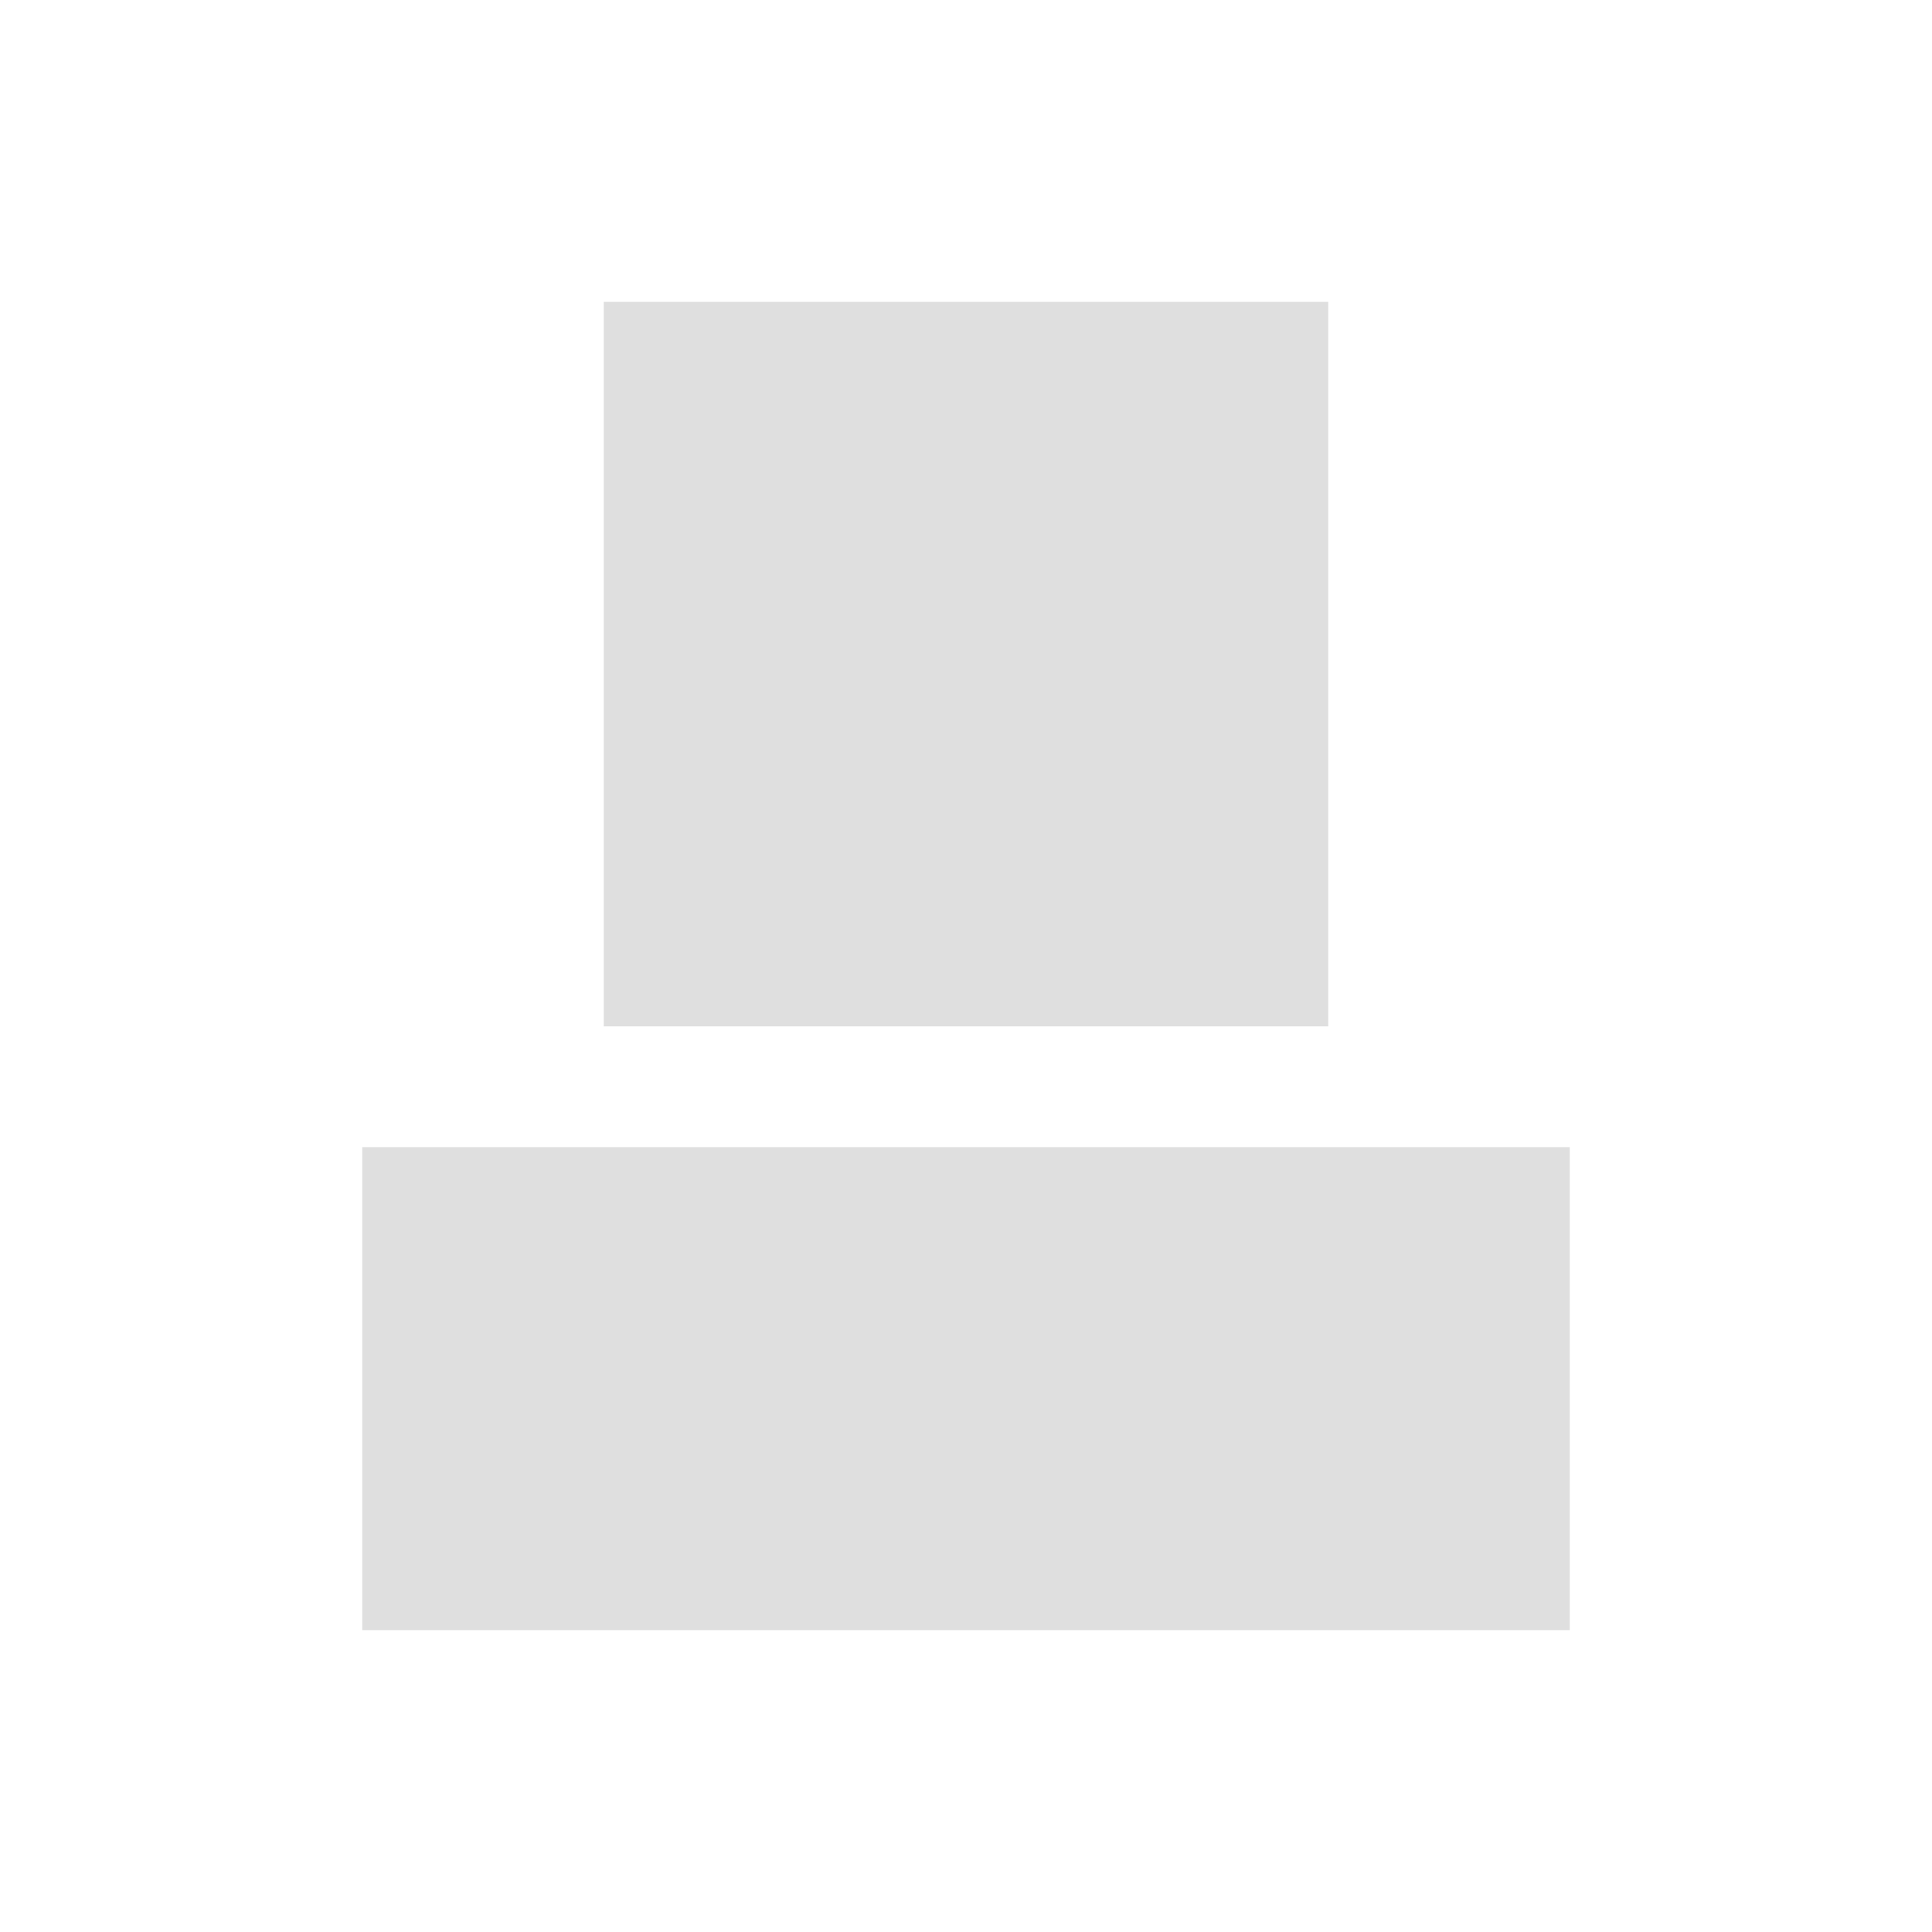
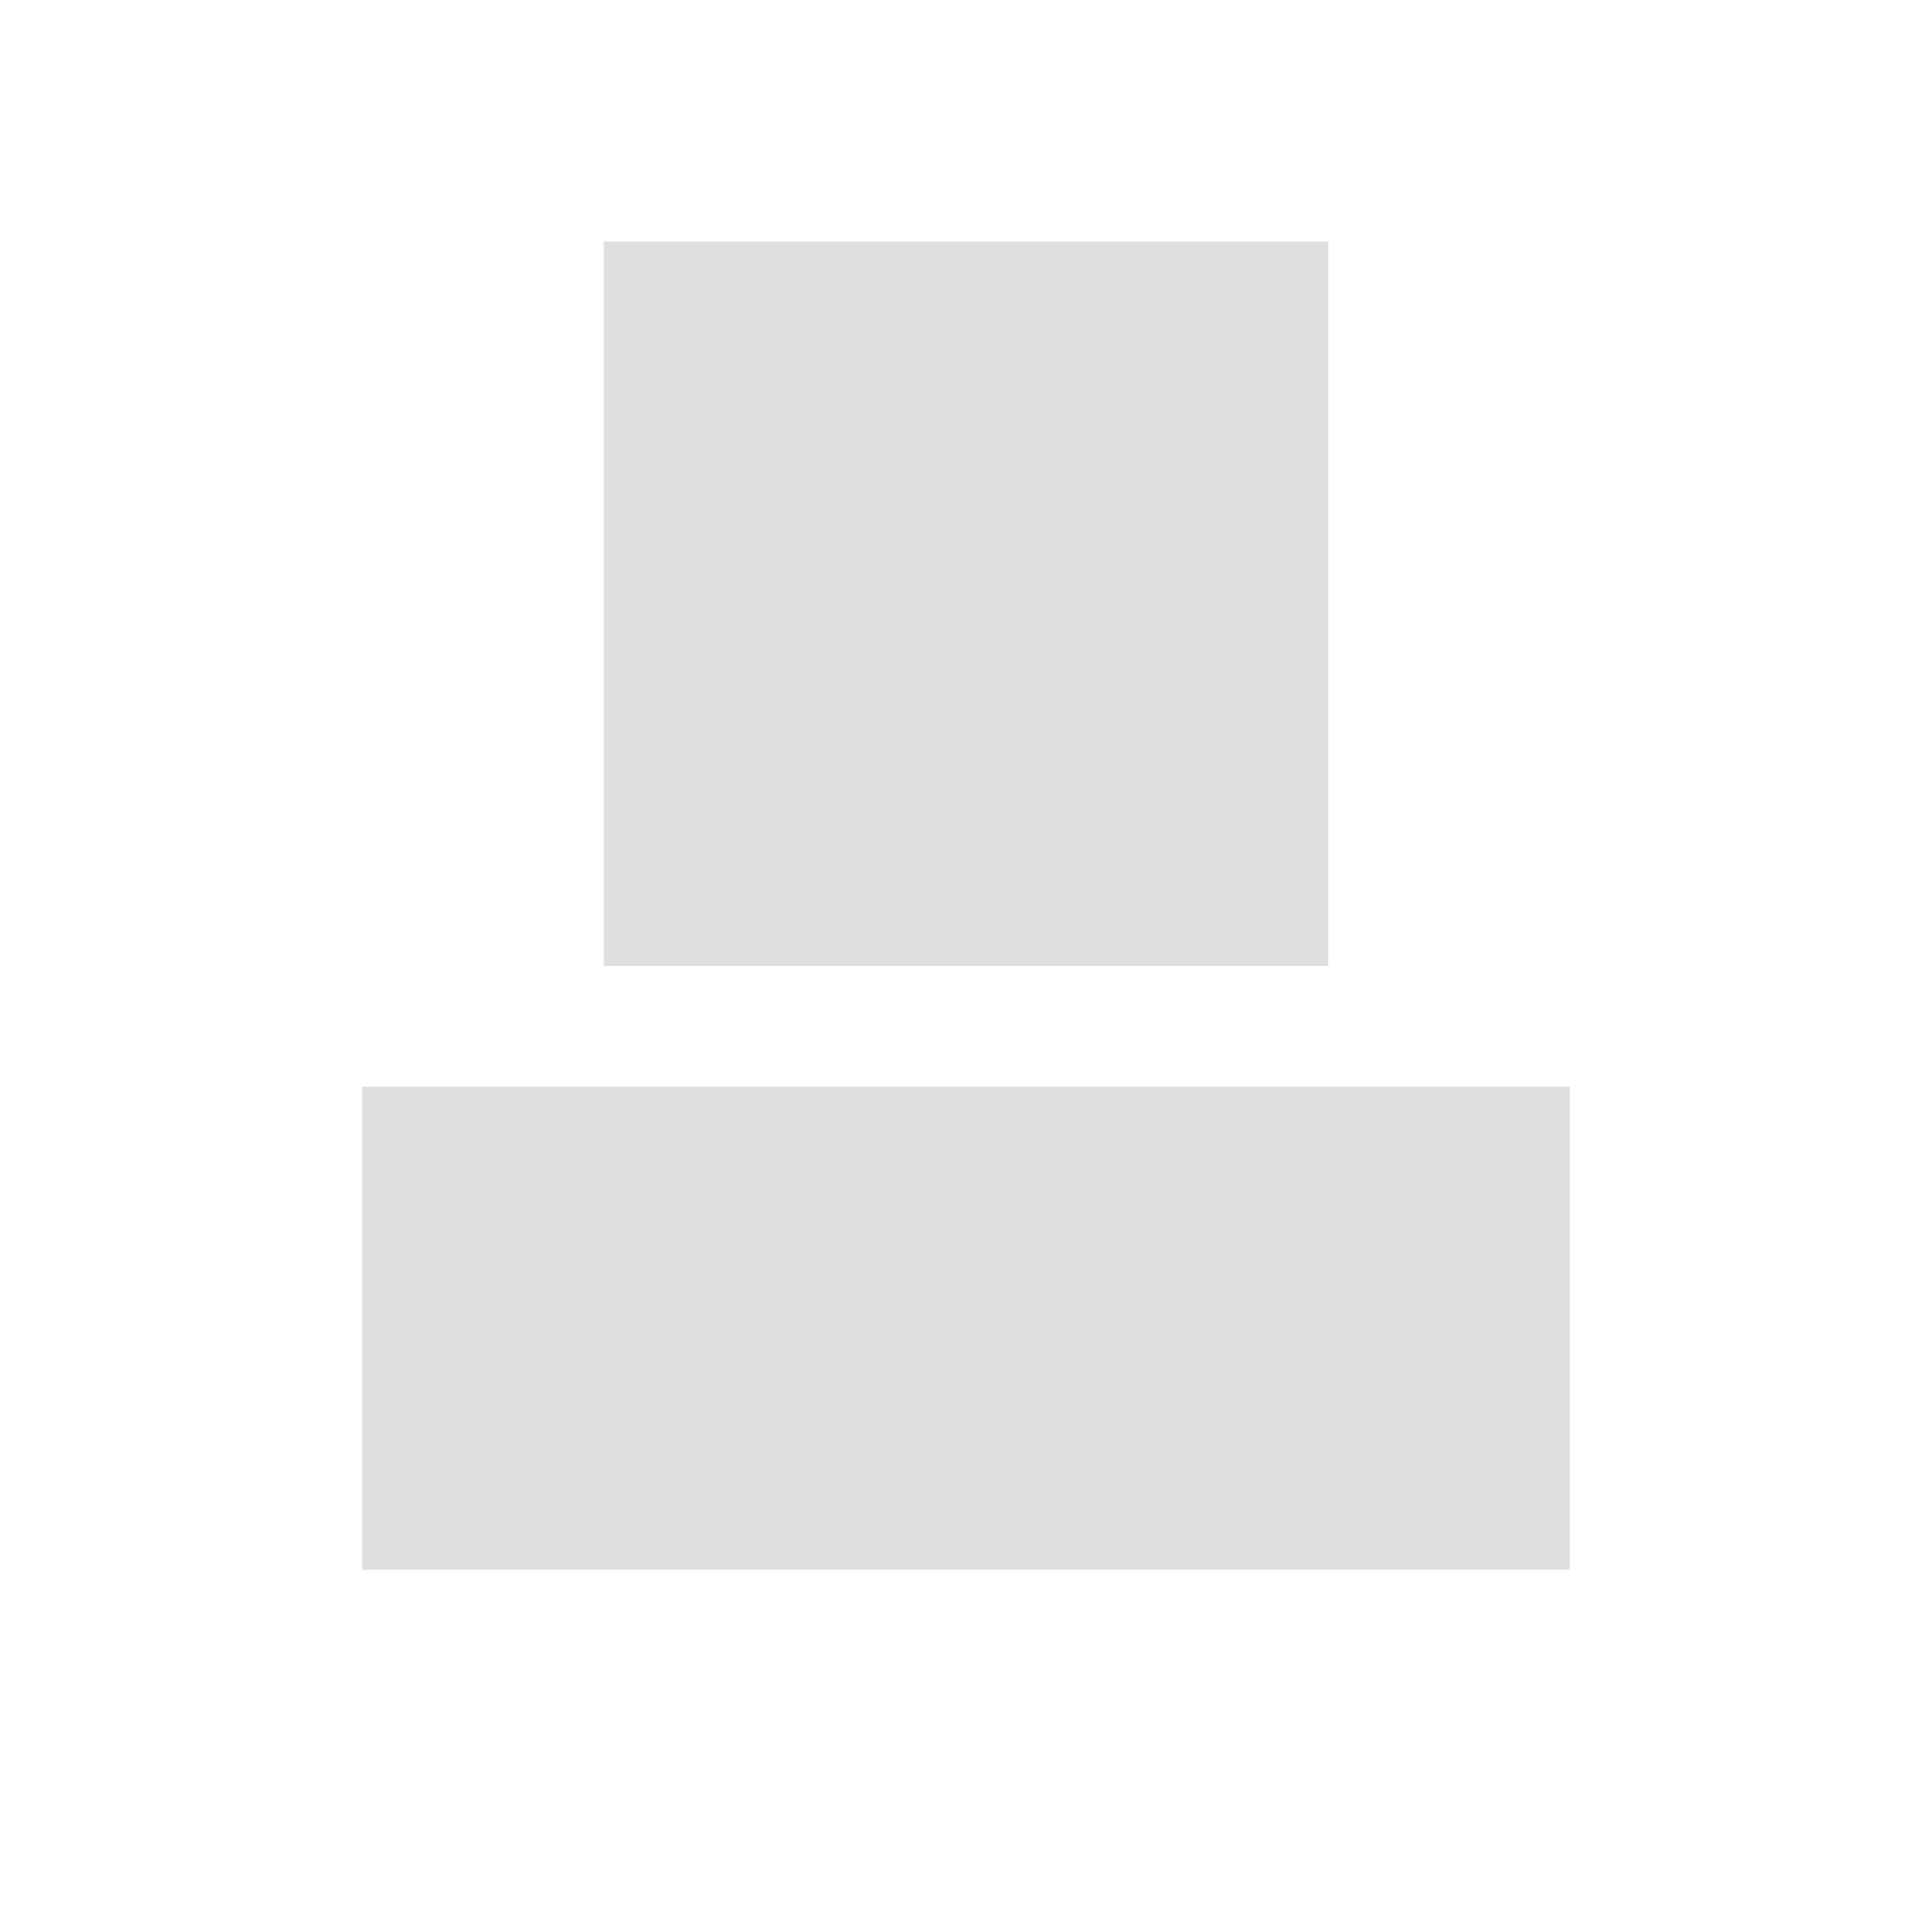
- <svg xmlns="http://www.w3.org/2000/svg" width="16" height="16" viewBox="0 0 16 16">
+ <svg xmlns="http://www.w3.org/2000/svg" width="16" height="16" version="1.1">
  <defs>
    <style id="current-color-scheme" type="text/css">
   .ColorScheme-Text { color:#dfdfdf; } .ColorScheme-Highlight { color:#4285f4; }
  </style>
  </defs>
-   <path style="fill:currentColor" class="ColorScheme-Text" d="M 5 2.5 L 5 8.5 L 11 8.5 L 11 2.5 L 5 2.5 z M 3 9.5 L 3 13.5 L 13 13.5 L 13 9.5 L 3 9.5 z" />
+   <path style="fill:currentColor" class="ColorScheme-Text" d="M 5,2 V 8 H 11 V 2 Z M 3,9 V 13 H 13 V 9 Z" />
</svg>
